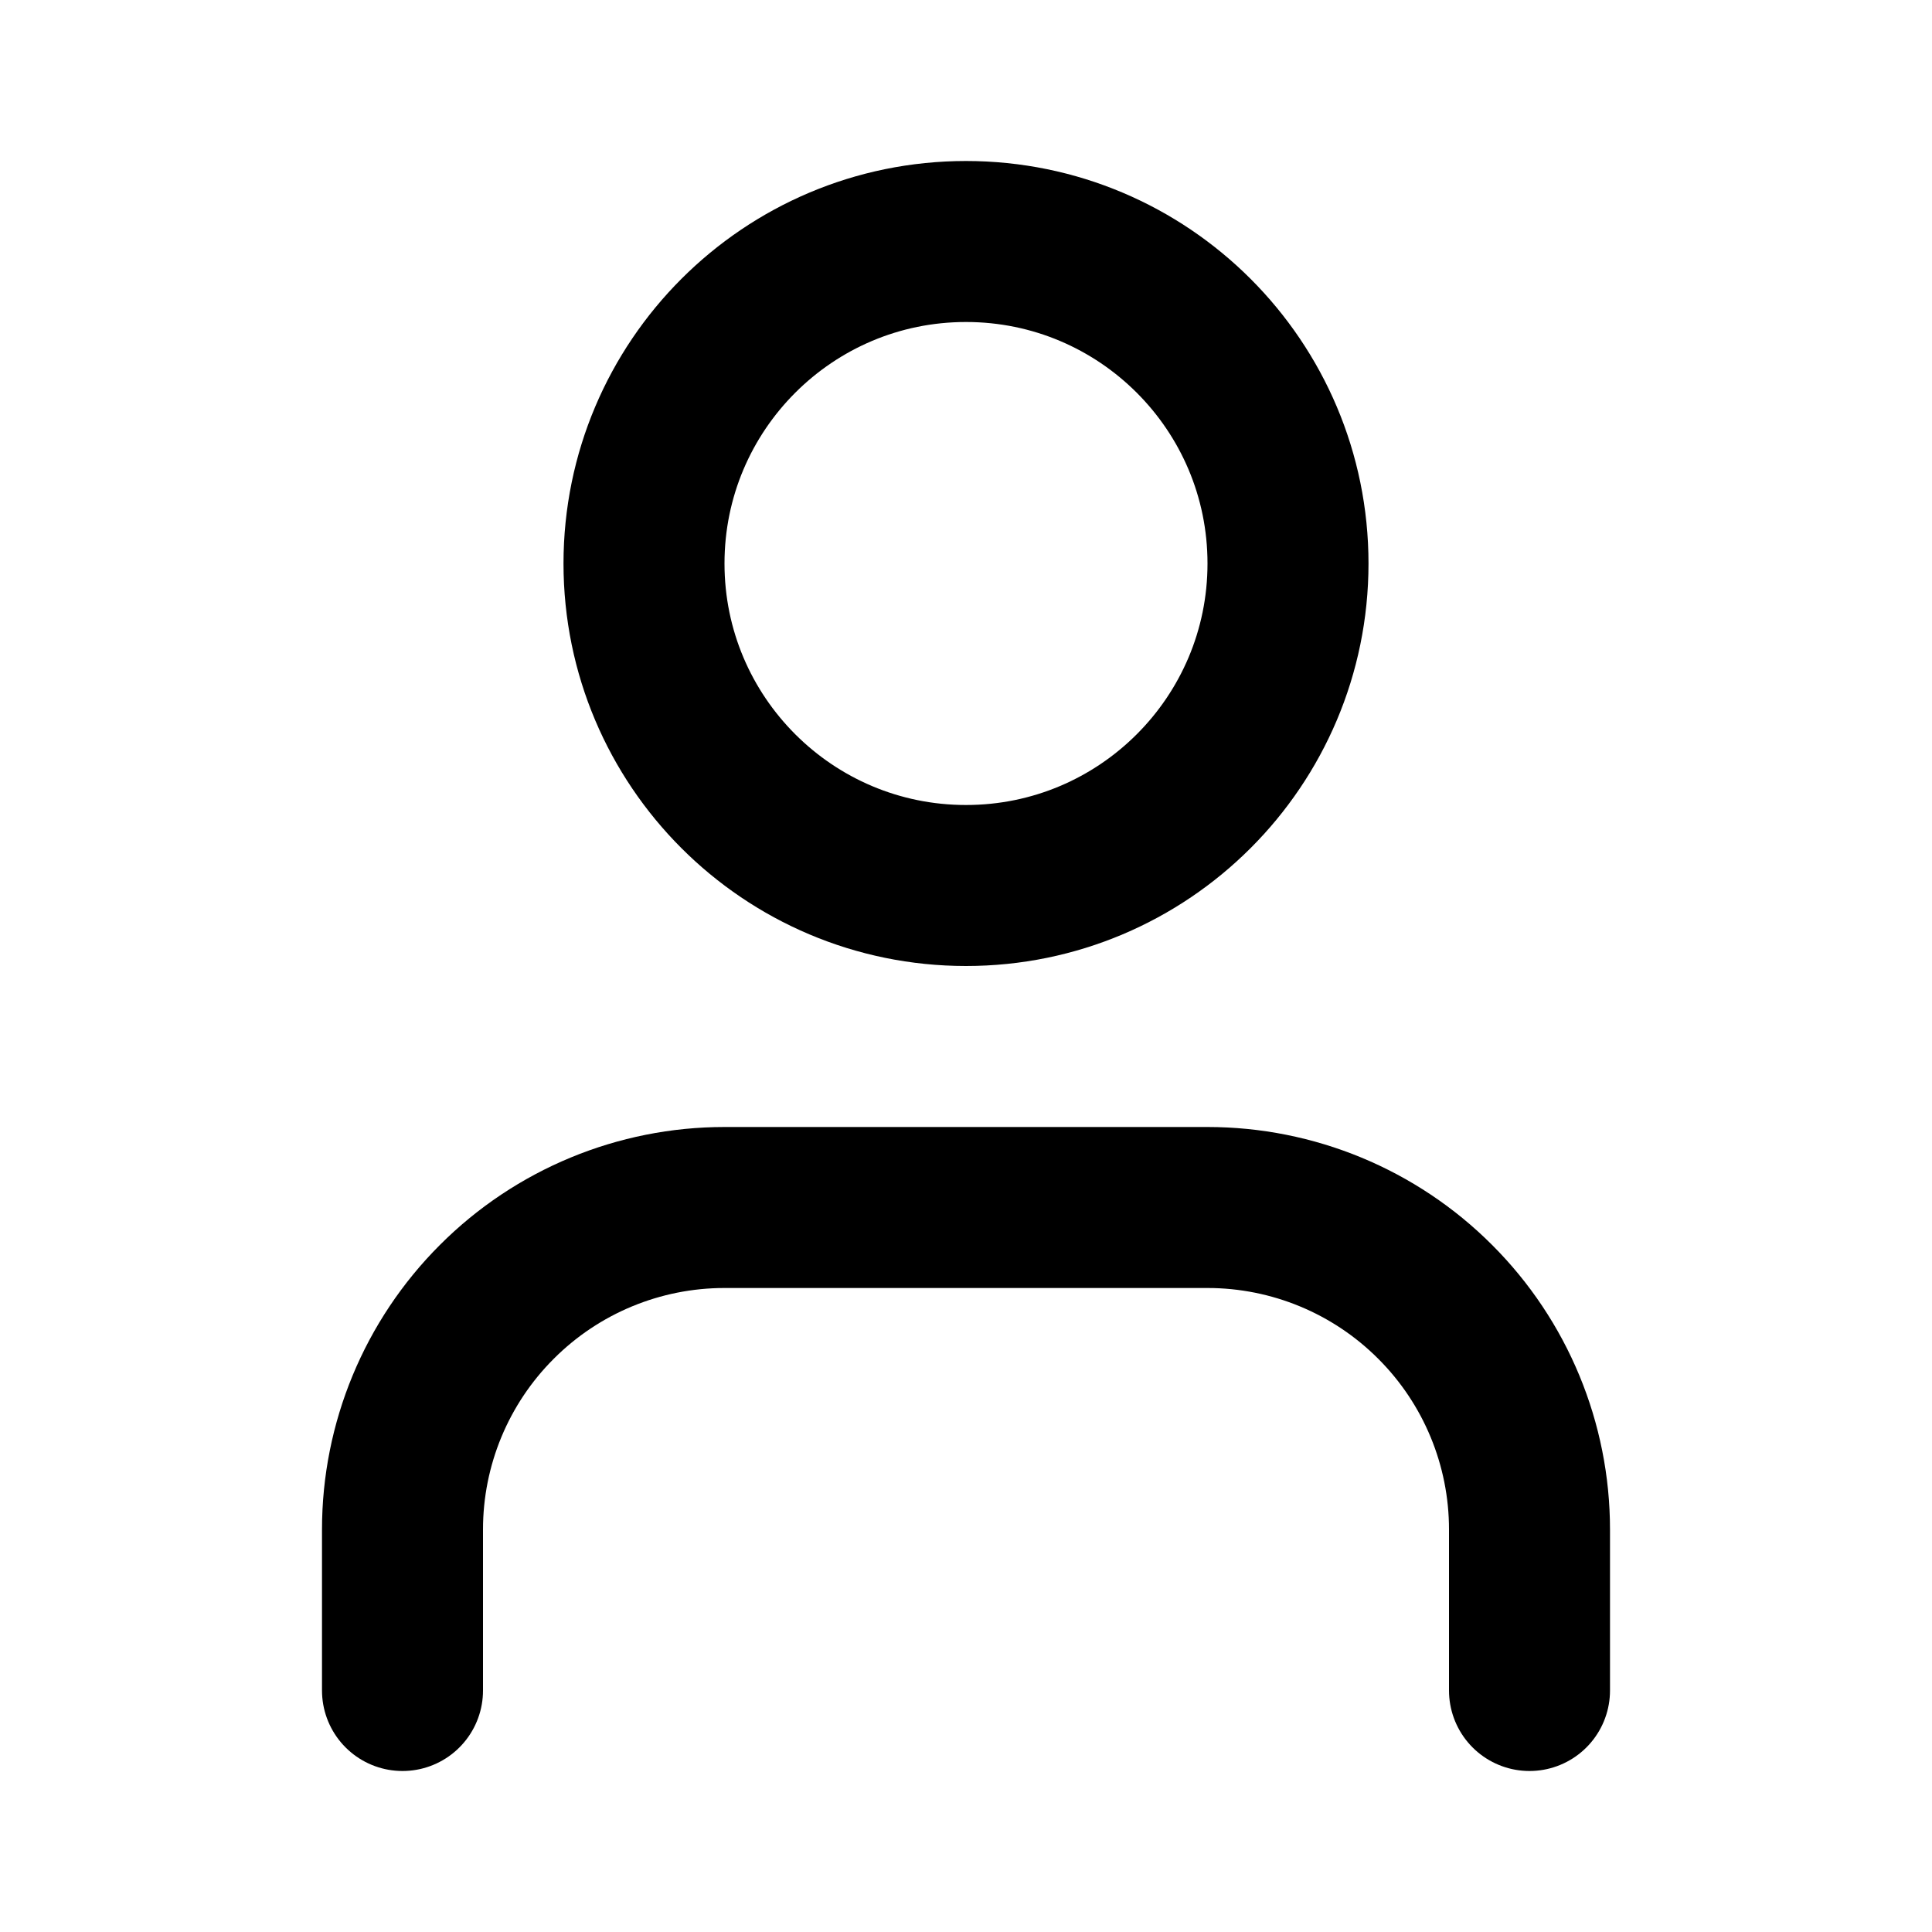
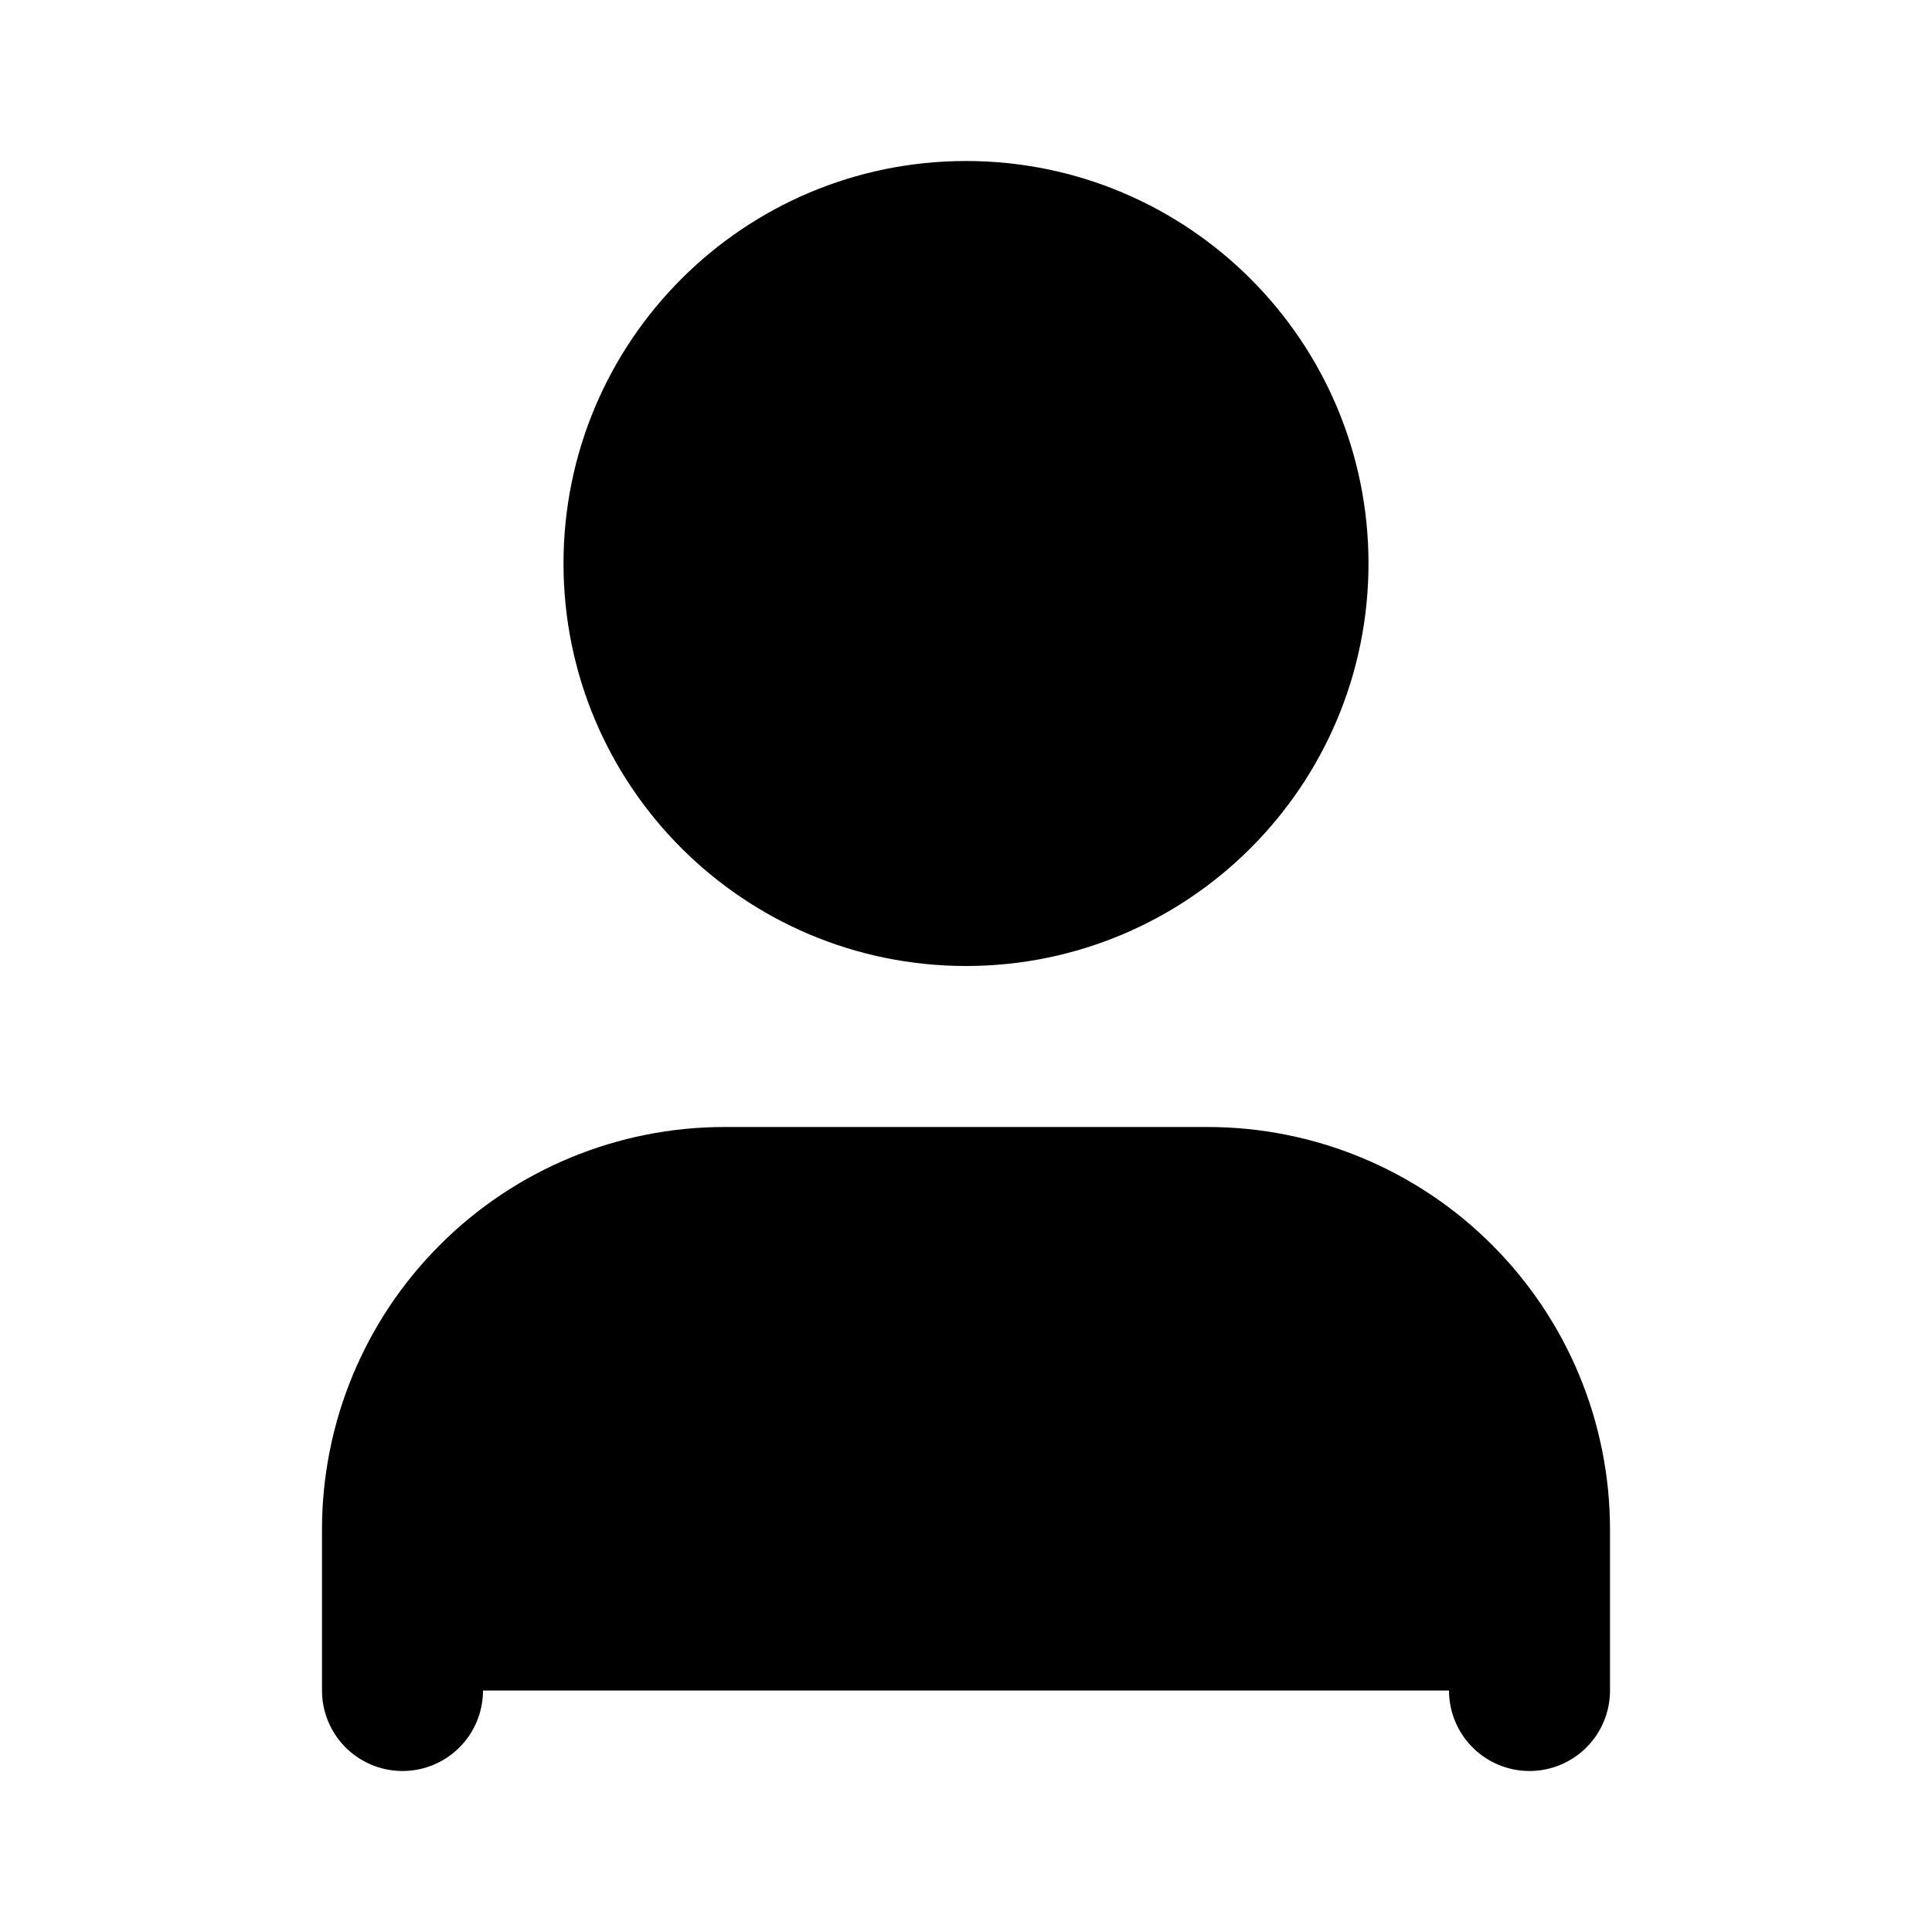
- <svg xmlns="http://www.w3.org/2000/svg" width="24" height="24" viewBox="0 0 24 24" fill="none">
-   <path d="M19 21V19C19 17.939 18.579 16.922 17.828 16.172C17.078 15.421 16.061 15 15 15H9C7.939 15 6.922 15.421 6.172 16.172C5.421 16.922 5 17.939 5 19V21" stroke="black" stroke-width="2" stroke-linecap="round" stroke-linejoin="round" fill="none" />
-   <path d="M12 11C14.209 11 16 9.209 16 7C16 4.791 14.209 3 12 3C9.791 3 8 4.791 8 7C8 9.209 9.791 11 12 11Z" stroke="black" stroke-width="2" stroke-linecap="round" stroke-linejoin="round" fill="none" />
+ <svg xmlns="http://www.w3.org/2000/svg" width="24" height="24" viewBox="0 0 24 24" fill="currentColor" stroke="currentColor" stroke-width="2">
+   <path d="M19 21V19C19 17.939 18.579 16.922 17.828 16.172C17.078 15.421 16.061 15 15 15H9C7.939 15 6.922 15.421 6.172 16.172C5.421 16.922 5 17.939 5 19V21" stroke-linecap="round" stroke-linejoin="round" />
+   <path d="M12 11C14.209 11 16 9.209 16 7C16 4.791 14.209 3 12 3C9.791 3 8 4.791 8 7C8 9.209 9.791 11 12 11Z" stroke-linecap="round" stroke-linejoin="round" />
</svg>
